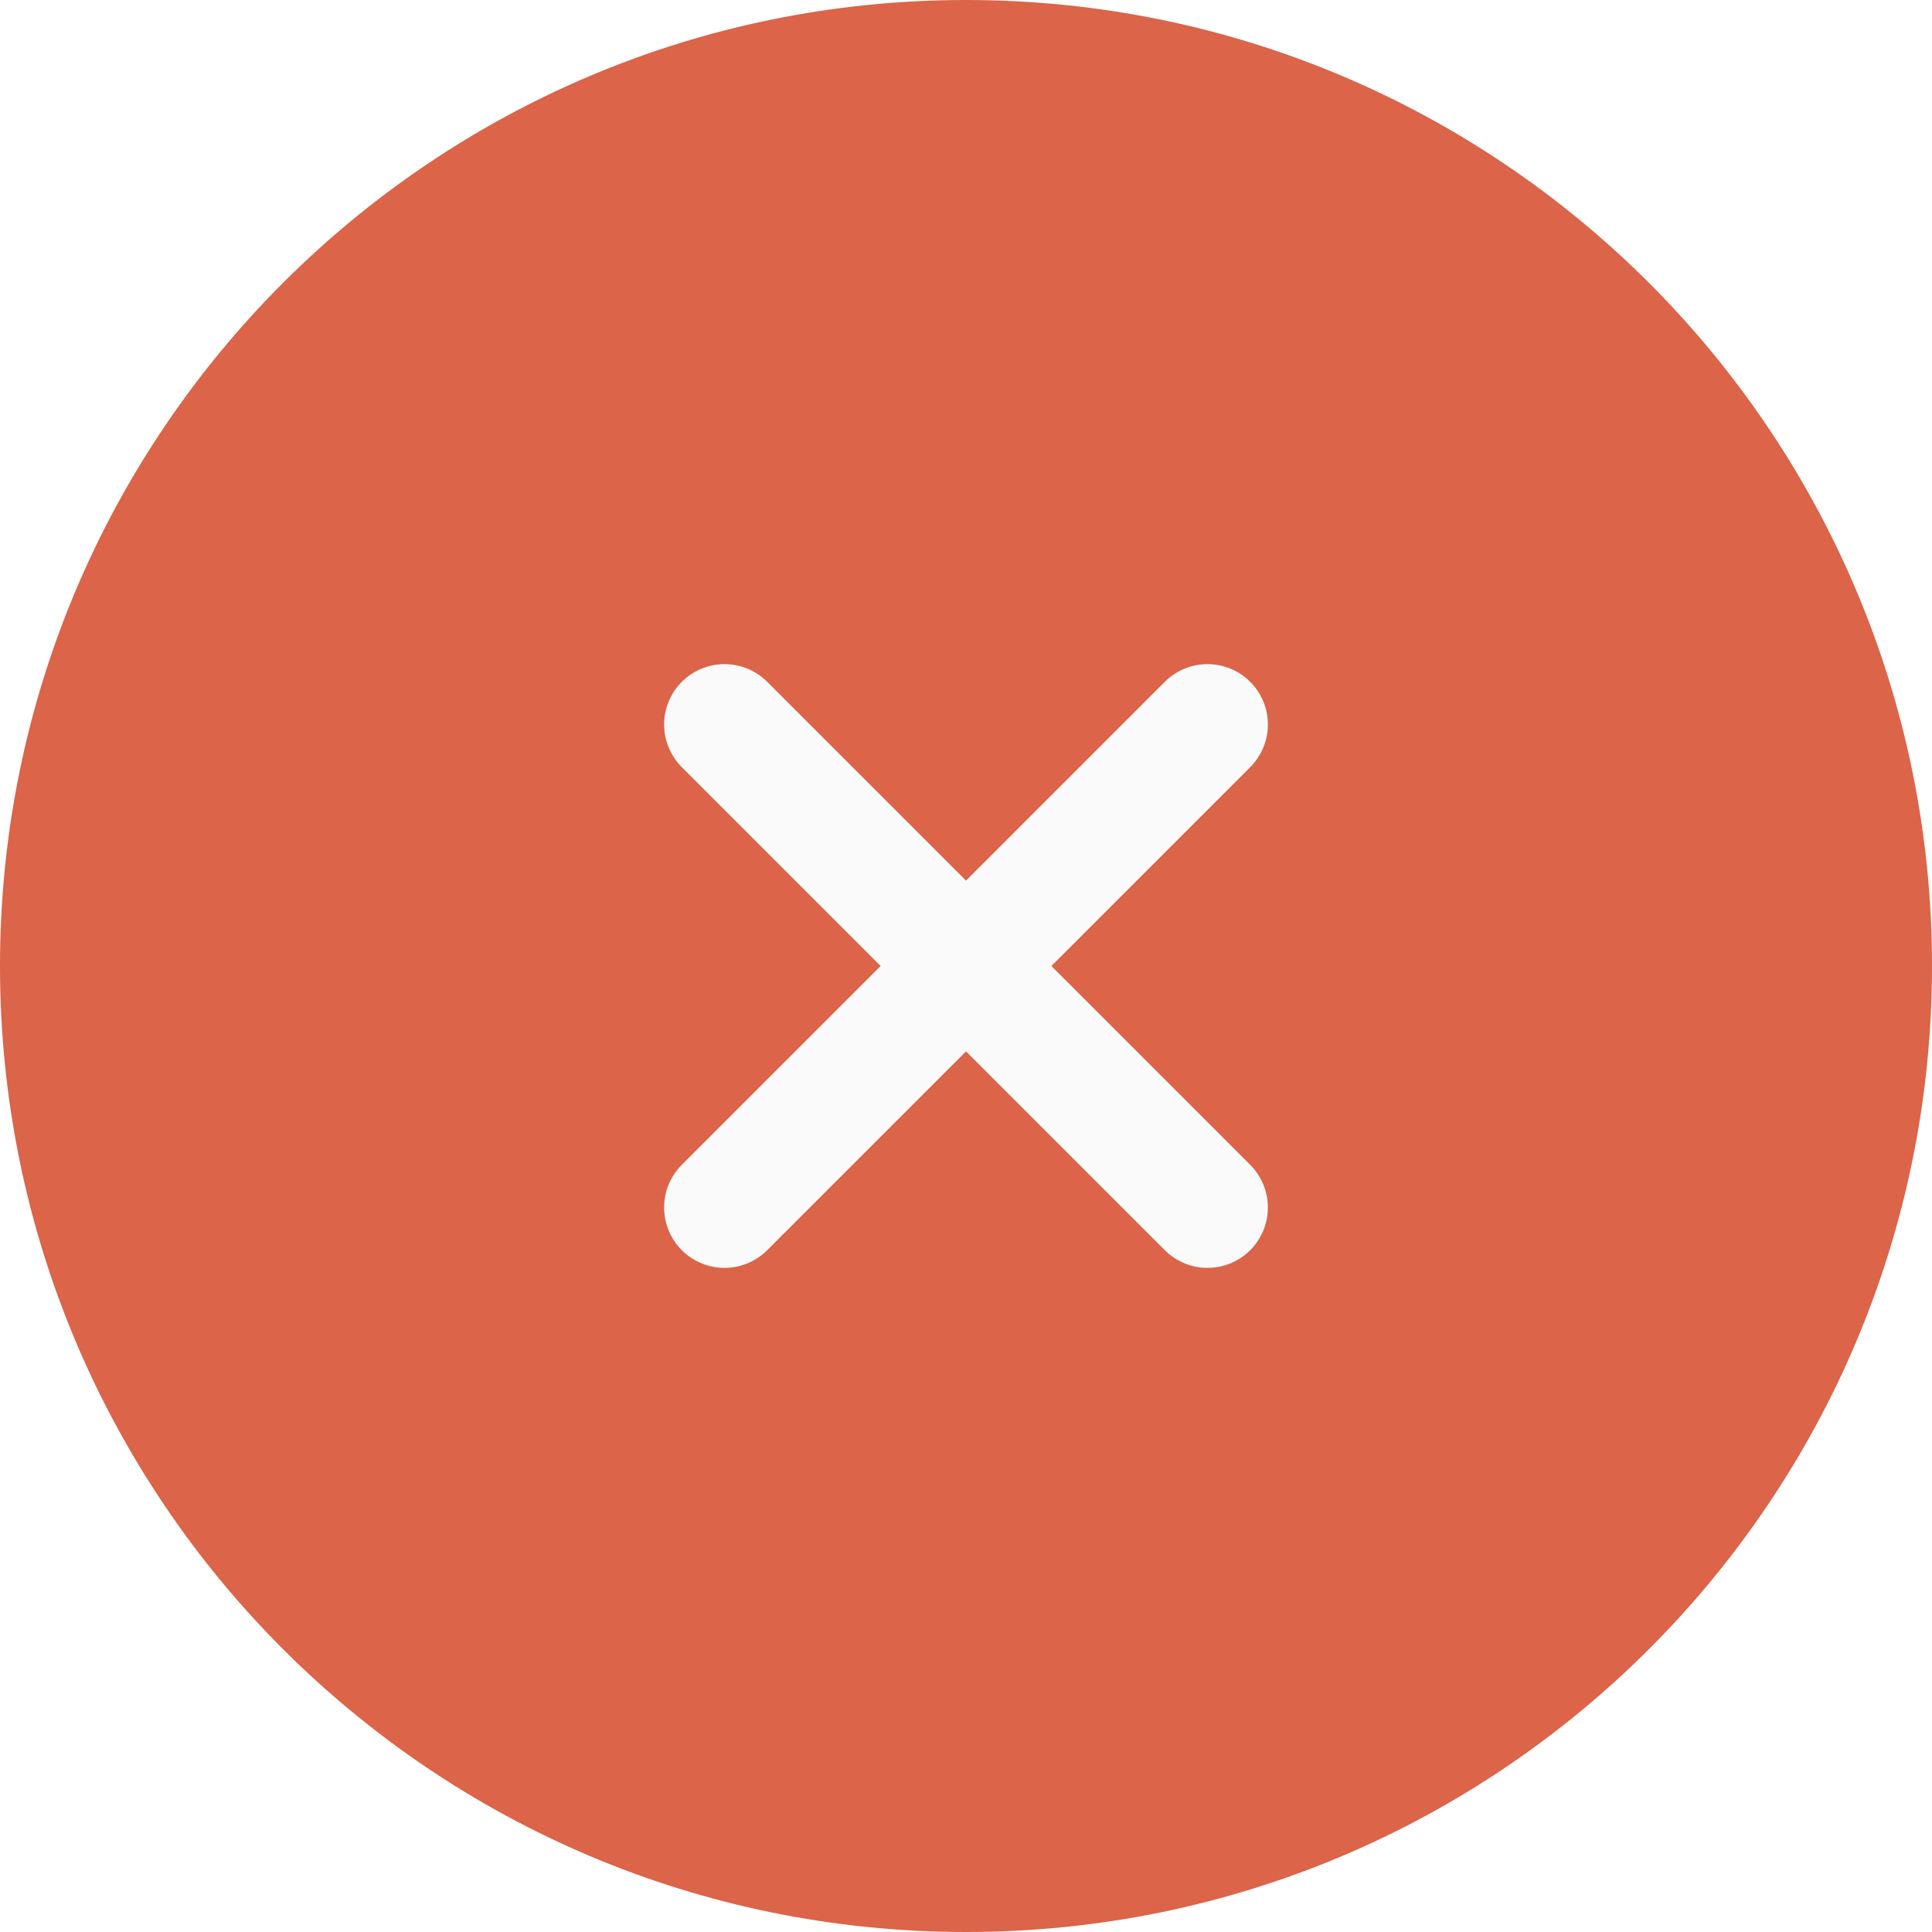
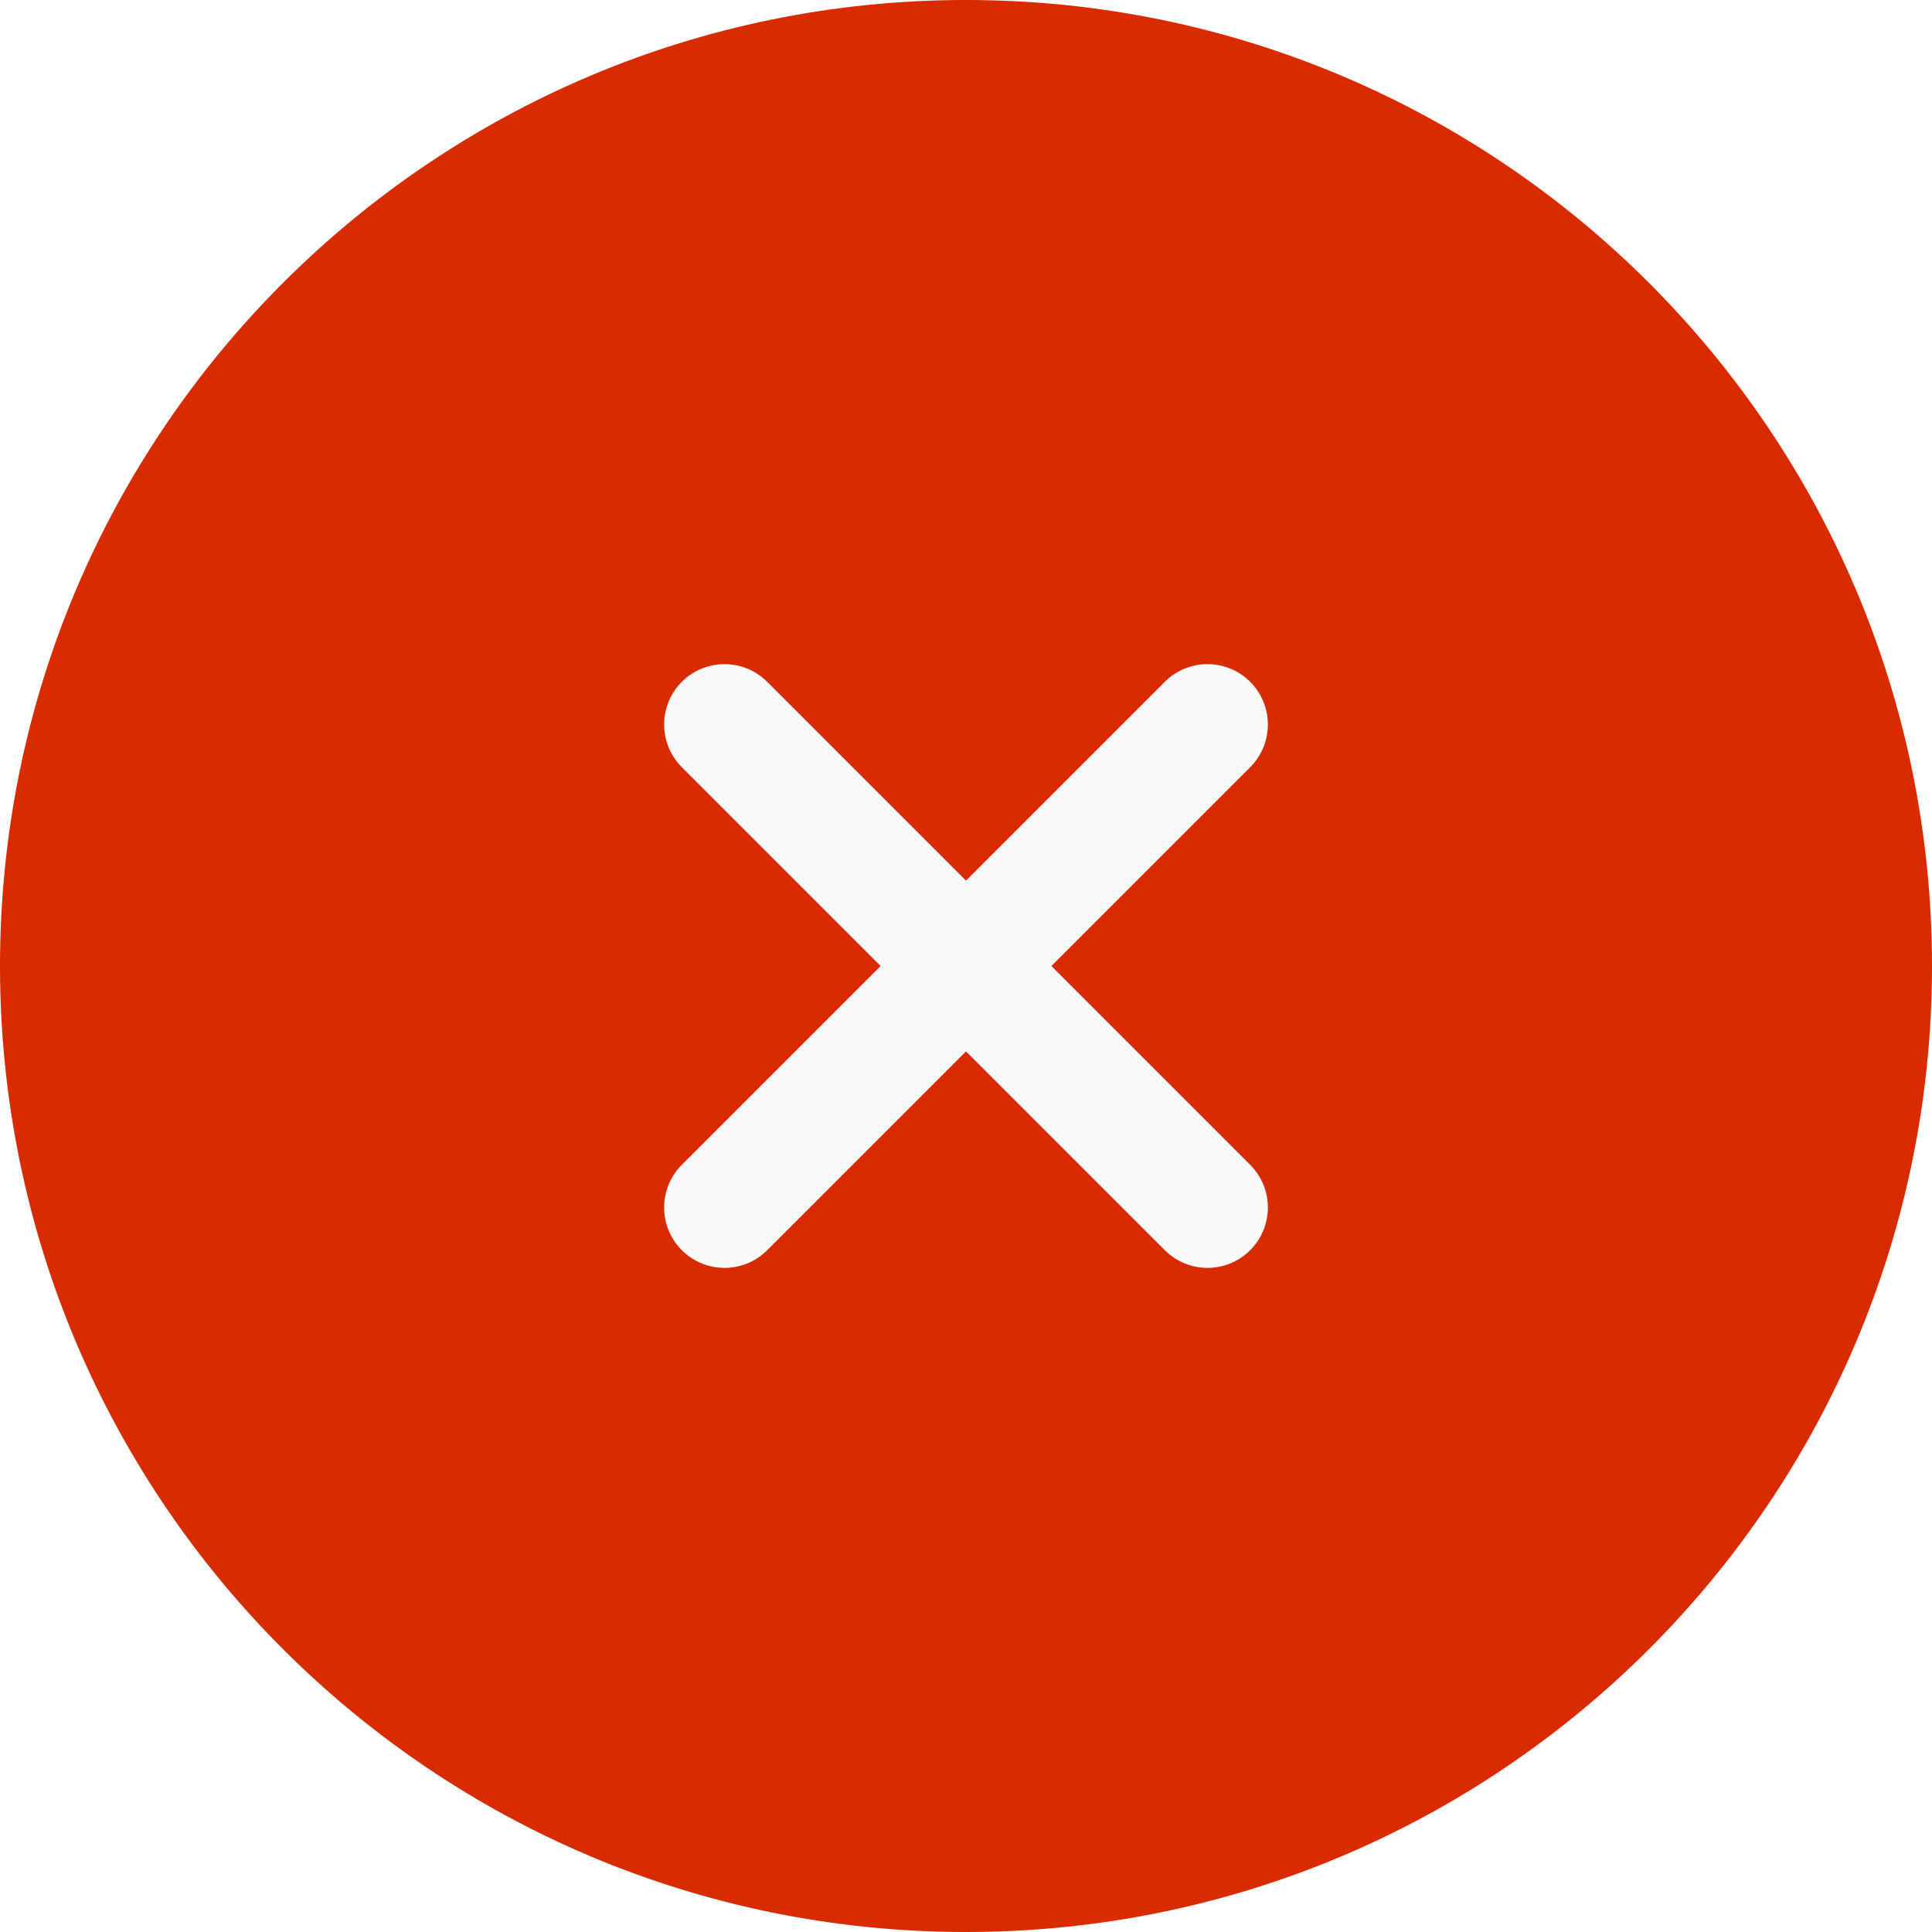
<svg xmlns="http://www.w3.org/2000/svg" width="24" height="24" viewBox="0 0 24 24" fill="none">
-   <rect width="24" height="24" rx="12" fill="#CF300C" fill-opacity="0.75" />
+   <rect width="24" height="24" rx="12" fill="#D82B00" />
  <path d="M15 9L9 15" stroke="#FAFAFA" stroke-width="1.5" stroke-linecap="round" stroke-linejoin="round" />
  <path d="M9 9L15 15" stroke="#FAFAFA" stroke-width="1.5" stroke-linecap="round" stroke-linejoin="round" />
</svg>
